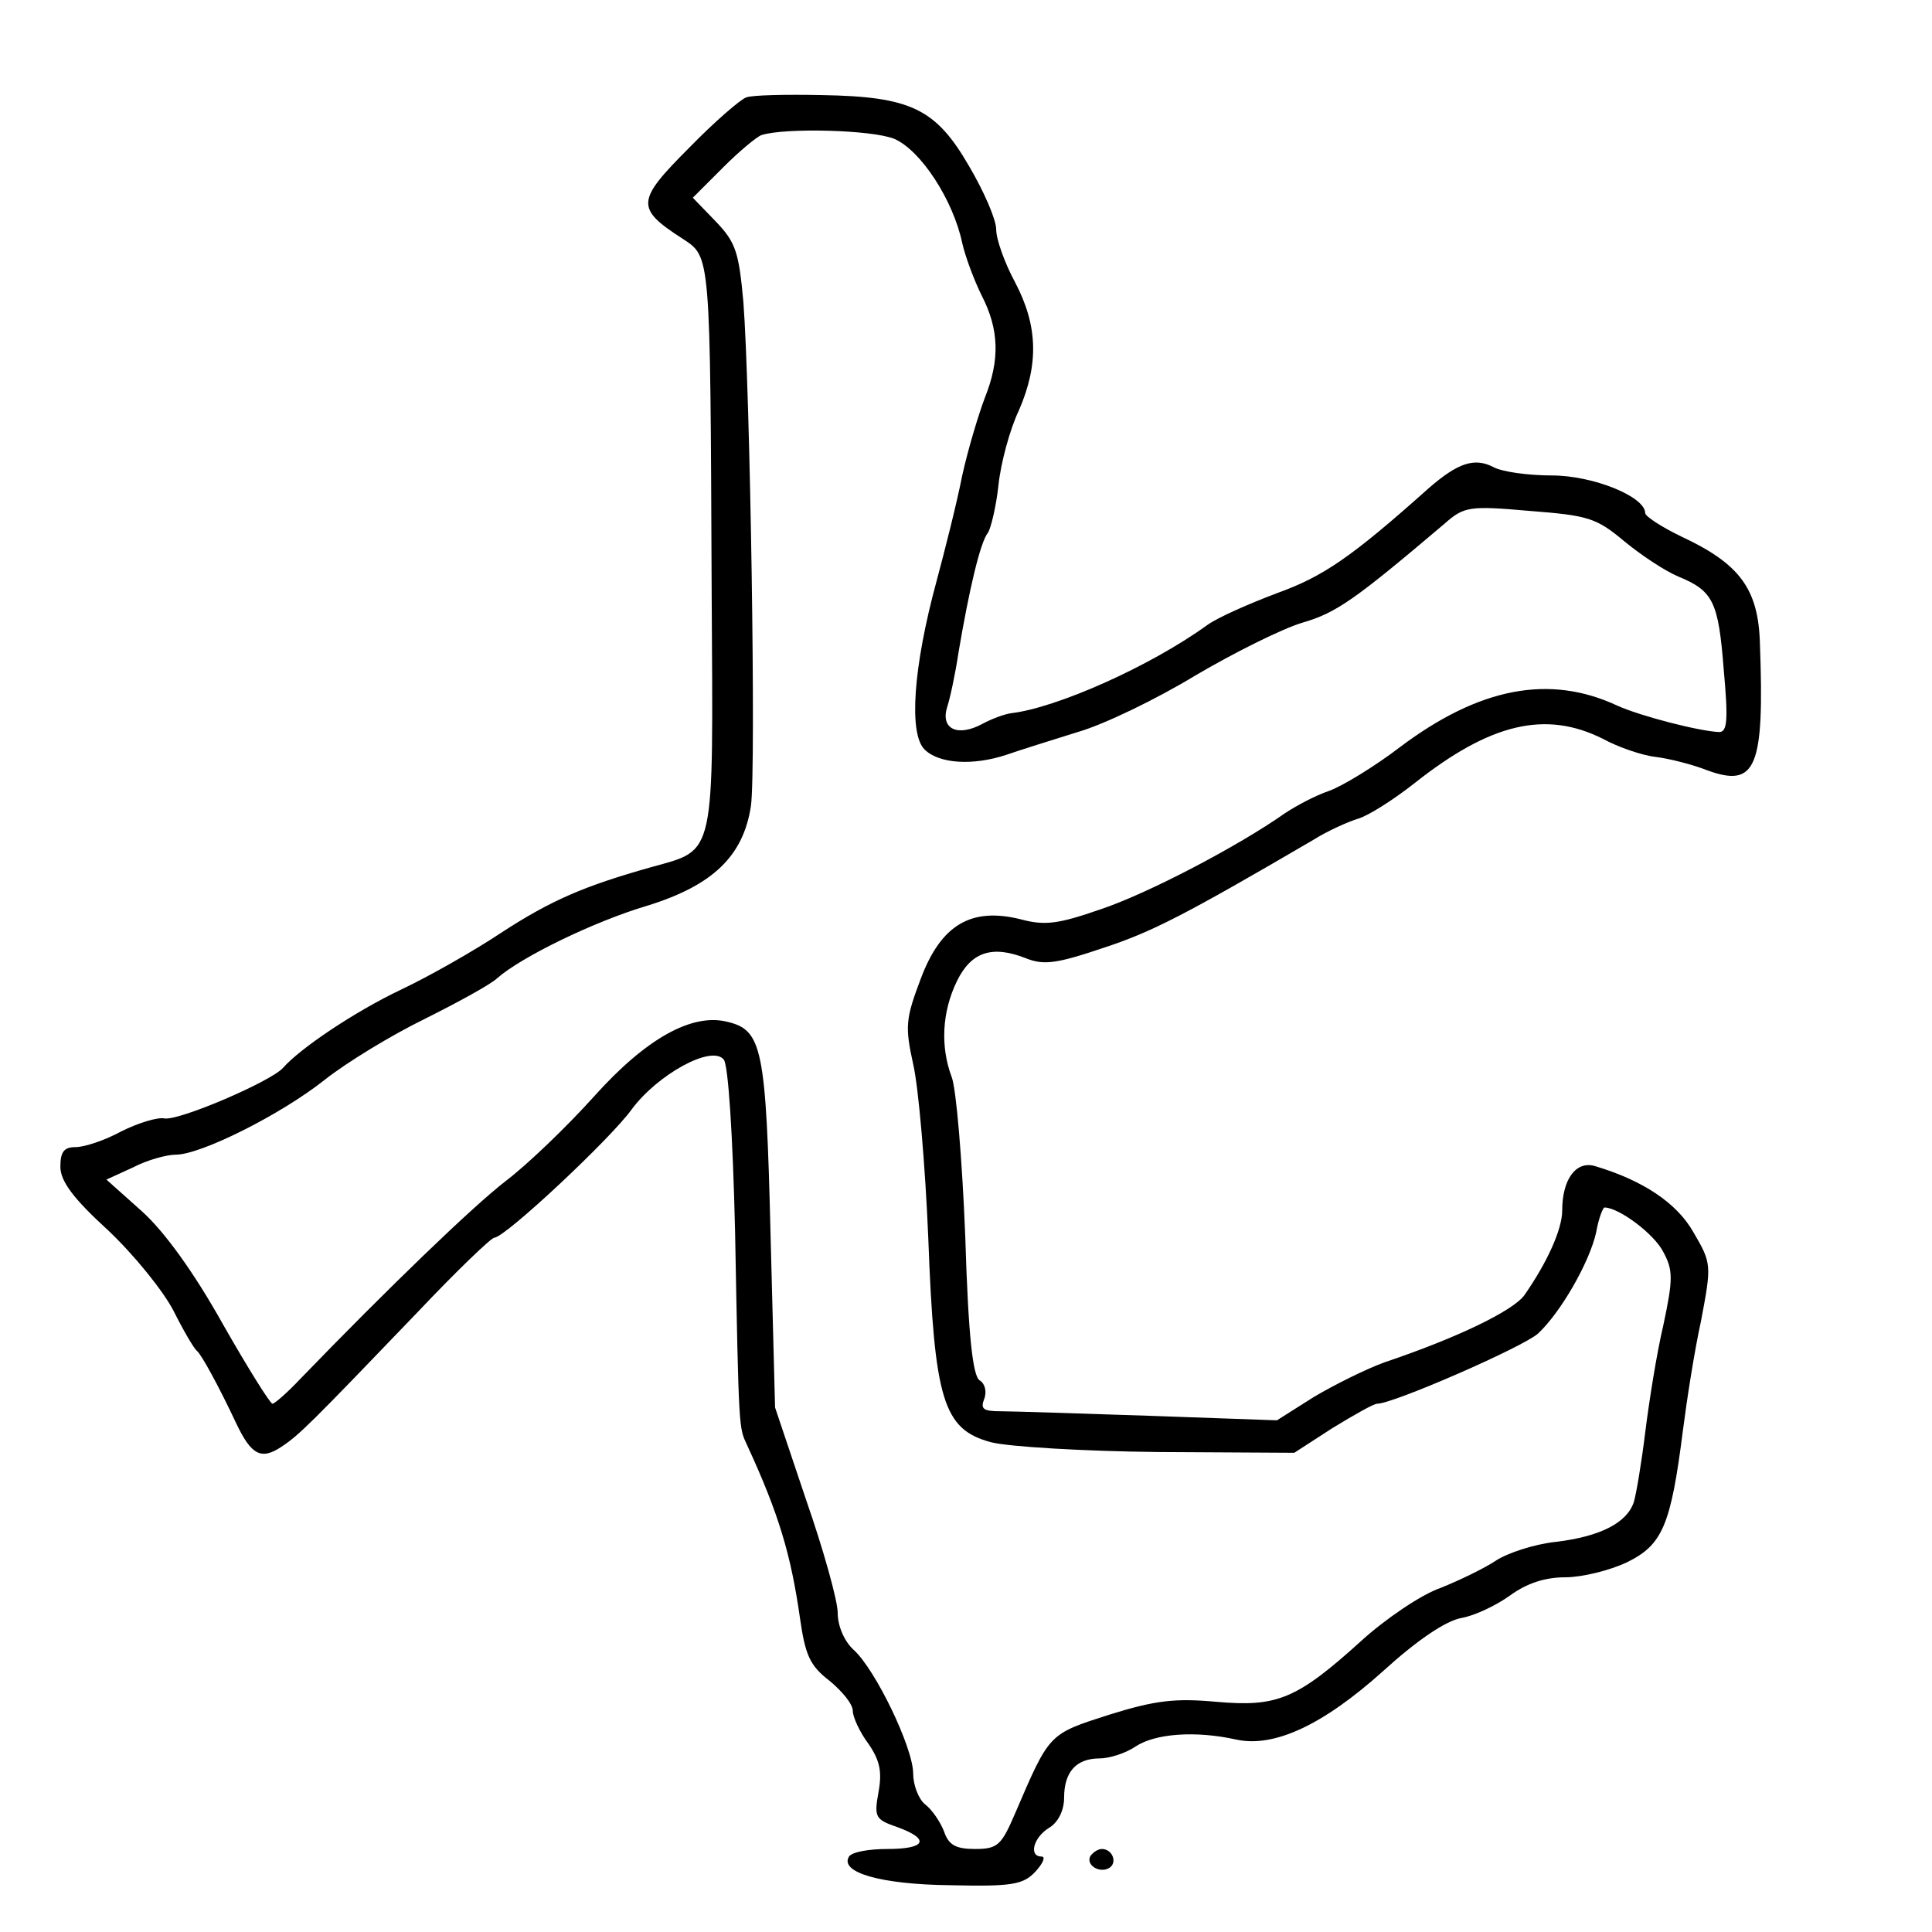
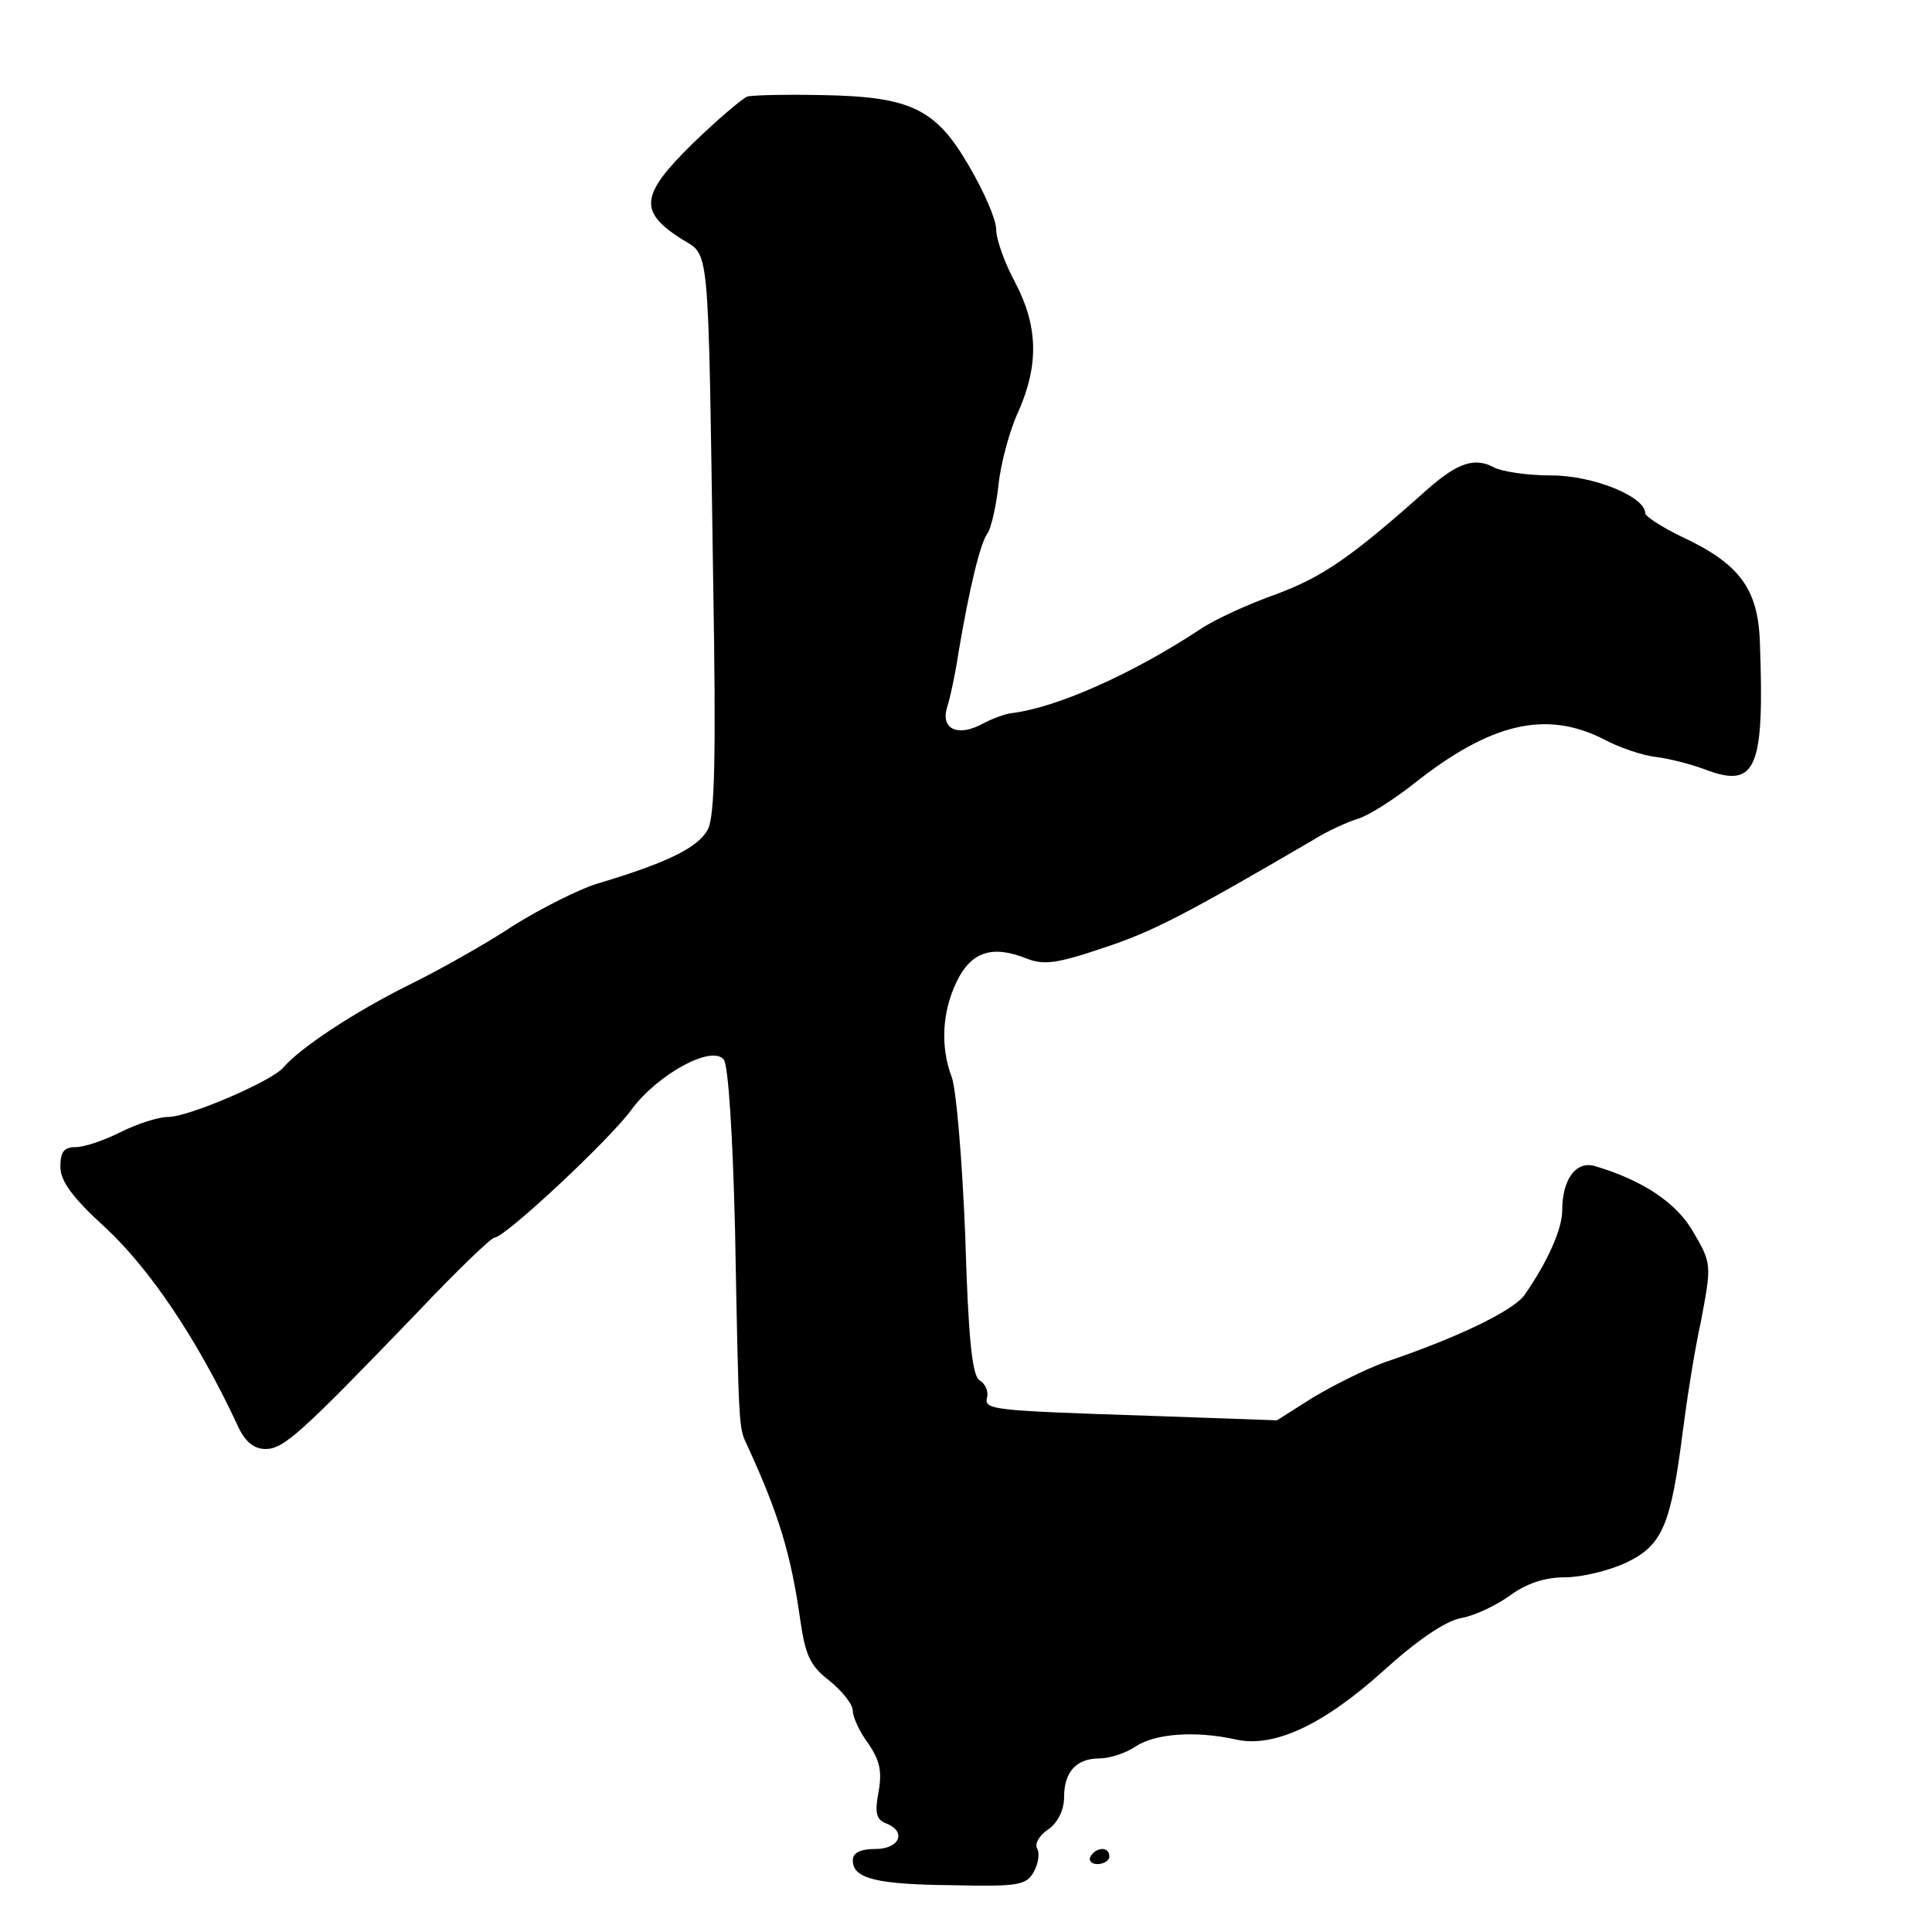
<svg xmlns="http://www.w3.org/2000/svg" version="1.0" width="256pt" height="256pt" viewBox="0 0 256 256" preserveAspectRatio="xMidYMid meet">
  <g transform="translate(0,256) scale(0.1,-0.1)" fill="#000000" stroke="none">
-     <path d="M989 2431 c-7 -2 -42 -32 -76 -67 -70 -70 -71 -80 -9 -120 38 -25 37 -16 39 -470 2 -354 6 -339 -80 -363 -89 -25 -133 -44 -199 -87 -36 -24 -96 -58 -132 -75 -63 -30 -134 -78 -157 -104 -16 -18 -137 -70 -157 -67 -9 2 -35 -6 -57 -17 -22 -12 -49 -21 -61 -21 -15 0 -20 -6 -20 -26 0 -19 17 -42 63 -84 34 -32 73 -80 87 -107 13 -26 27 -50 31 -53 6 -5 29 -47 52 -96 20 -42 33 -49 60 -31 24 16 37 29 181 179 51 54 97 98 101 98 14 0 154 131 182 170 34 46 106 86 122 66 6 -7 12 -100 15 -227 5 -269 5 -260 16 -284 42 -91 58 -145 70 -229 7 -49 13 -63 39 -83 17 -14 31 -31 31 -40 0 -8 9 -28 21 -44 15 -22 18 -37 13 -64 -6 -33 -4 -36 25 -46 44 -16 38 -29 -13 -29 -25 0 -47 -4 -51 -10 -13 -21 42 -37 134 -38 83 -2 97 1 113 18 10 11 14 20 8 20 -17 0 -11 25 10 38 12 7 20 23 20 40 0 34 16 52 47 52 13 0 35 7 48 16 26 17 79 21 133 9 50 -11 115 19 195 91 44 40 82 66 103 70 18 3 47 17 65 30 22 16 46 24 73 24 22 0 59 9 82 20 47 23 58 49 74 175 5 39 15 104 24 145 14 74 14 76 -10 117 -22 39 -67 69 -131 88 -25 7 -43 -18 -43 -59 0 -25 -20 -69 -50 -112 -15 -21 -90 -57 -185 -89 -25 -9 -67 -30 -94 -46 l-49 -31 -169 6 c-92 3 -181 6 -197 6 -23 0 -27 3 -22 16 4 10 1 21 -6 25 -9 6 -15 59 -19 191 -4 101 -12 196 -18 211 -15 40 -13 86 7 127 19 39 47 48 92 30 23 -9 40 -7 102 14 64 21 107 43 278 143 19 12 46 24 59 28 14 4 47 25 75 47 101 80 174 97 250 59 20 -11 52 -22 70 -24 17 -2 49 -10 69 -18 64 -23 75 4 69 168 -2 73 -27 106 -104 142 -27 13 -48 27 -48 31 0 22 -69 50 -124 50 -32 0 -66 5 -77 11 -25 13 -47 6 -86 -28 -103 -92 -140 -117 -201 -139 -37 -14 -78 -32 -92 -42 -76 -55 -200 -110 -260 -117 -8 -1 -25 -7 -38 -14 -33 -18 -56 -7 -47 22 4 12 11 45 15 72 14 83 29 147 39 159 4 6 11 35 14 63 3 29 15 74 27 99 27 62 25 113 -5 170 -14 26 -25 57 -25 70 0 13 -16 50 -36 84 -44 76 -77 92 -195 94 -48 1 -92 0 -100 -3z m196 -55 c35 -15 78 -81 90 -138 4 -18 16 -50 26 -70 23 -45 24 -85 4 -135 -8 -21 -22 -67 -30 -103 -7 -36 -23 -99 -34 -140 -31 -114 -37 -202 -16 -223 19 -19 64 -22 109 -7 17 6 59 19 94 30 35 10 105 44 156 75 51 30 115 62 142 70 45 13 70 31 188 131 26 23 33 24 113 17 77 -6 88 -9 125 -40 23 -19 55 -40 72 -47 46 -19 53 -33 60 -123 6 -66 5 -83 -6 -83 -26 1 -104 21 -135 35 -90 42 -183 24 -288 -55 -34 -26 -77 -52 -94 -58 -18 -6 -44 -20 -59 -30 -61 -43 -181 -106 -244 -127 -55 -19 -73 -22 -106 -13 -65 16 -105 -7 -132 -79 -20 -53 -21 -63 -10 -113 7 -30 16 -134 20 -230 8 -216 20 -254 83 -271 23 -6 123 -12 222 -13 l180 -1 51 33 c28 17 54 32 59 32 21 0 193 75 213 93 30 28 68 94 77 134 3 18 9 33 11 33 19 0 66 -35 78 -59 13 -24 13 -36 0 -97 -9 -38 -19 -102 -24 -142 -5 -41 -12 -82 -15 -92 -9 -28 -45 -46 -103 -53 -29 -3 -65 -15 -80 -25 -15 -10 -48 -26 -73 -36 -26 -9 -73 -41 -105 -70 -86 -78 -112 -88 -192 -81 -55 5 -81 2 -142 -17 -81 -26 -79 -24 -125 -131 -18 -42 -23 -47 -53 -47 -25 0 -35 5 -41 23 -5 13 -16 29 -25 36 -9 7 -16 26 -16 41 0 34 -50 138 -79 164 -12 11 -21 31 -21 49 0 16 -19 84 -42 150 l-41 122 -6 230 c-6 246 -11 270 -57 281 -47 12 -108 -22 -177 -99 -36 -40 -88 -90 -117 -112 -44 -34 -155 -141 -272 -262 -17 -18 -34 -33 -37 -33 -3 0 -33 48 -66 106 -38 68 -77 122 -107 149 l-47 42 35 16 c19 10 45 17 57 17 33 0 139 53 197 99 29 23 88 59 133 81 44 22 88 46 96 54 32 28 128 75 199 96 87 27 127 66 137 132 7 48 -1 551 -10 668 -6 66 -10 79 -37 107 l-30 31 40 40 c22 22 45 41 51 43 31 10 147 7 176 -5z" />
-     <path d="M1445 101 c-7 -12 12 -24 25 -16 11 7 4 25 -10 25 -5 0 -11 -4 -15 -9z" />
+     <path d="M990 2432 c-7 -3 -40 -31 -73 -63 -68 -67 -71 -89 -15 -125 39 -25 36 8 43 -454 4 -234 2 -311 -7 -329 -13 -24 -53 -44 -147 -72 -23 -7 -73 -32 -110 -55 -36 -24 -100 -60 -141 -80 -70 -35 -142 -82 -165 -109 -16 -18 -125 -65 -152 -65 -13 0 -41 -9 -63 -20 -22 -11 -48 -20 -60 -20 -15 0 -20 -6 -20 -26 0 -19 16 -41 60 -81 59 -55 121 -147 174 -260 10 -23 22 -33 38 -33 24 0 47 21 202 182 51 54 97 98 101 98 14 0 154 131 182 170 34 46 106 86 122 66 6 -7 12 -100 15 -227 5 -269 5 -260 16 -284 42 -91 58 -145 70 -229 7 -49 13 -63 39 -83 17 -14 31 -31 31 -40 0 -8 9 -28 21 -44 15 -22 18 -37 13 -64 -5 -27 -3 -36 10 -41 28 -11 18 -34 -14 -34 -20 0 -30 -5 -30 -15 0 -24 30 -32 132 -33 88 -2 98 0 108 18 6 11 8 25 4 31 -3 6 3 17 15 25 13 9 21 26 21 43 0 33 16 51 47 51 13 0 35 7 48 16 26 17 79 21 133 9 50 -11 115 19 195 91 44 40 82 66 103 70 18 3 47 17 65 30 22 16 46 24 73 24 22 0 59 9 82 20 47 23 58 49 74 175 5 39 15 104 24 145 14 74 14 76 -10 117 -22 39 -67 69 -131 88 -25 7 -43 -18 -43 -59 0 -25 -20 -69 -50 -112 -15 -21 -90 -57 -185 -89 -25 -9 -67 -30 -94 -46 l-49 -31 -169 6 c-214 7 -219 8 -215 25 2 8 -3 18 -10 22 -10 6 -15 57 -19 191 -4 101 -12 196 -18 211 -15 40 -13 86 7 127 19 39 47 48 92 30 23 -9 40 -7 102 14 64 21 107 43 278 143 19 12 46 24 59 28 14 4 47 25 75 47 101 80 174 97 250 59 20 -11 52 -22 70 -24 17 -2 49 -10 69 -18 64 -23 75 4 69 168 -2 73 -27 106 -104 142 -27 13 -48 27 -48 31 0 22 -69 50 -124 50 -32 0 -66 5 -77 11 -25 13 -47 6 -86 -28 -103 -92 -140 -117 -201 -140 -37 -13 -83 -34 -102 -47 -91 -60 -191 -104 -250 -111 -8 -1 -25 -7 -38 -14 -33 -18 -56 -7 -47 22 4 12 11 45 15 72 14 83 29 147 39 159 4 6 11 35 14 63 3 29 15 74 27 99 27 62 25 113 -5 170 -14 26 -25 57 -25 70 0 13 -16 50 -36 84 -44 76 -77 92 -195 94 -48 1 -92 0 -99 -2z" />
+     <path d="M1445 100 c-3 -5 1 -10 9 -10 9 0 16 5 16 10 0 6 -4 10 -9 10 -6 0 -13 -4 -16 -10z" />
  </g>
</svg>
